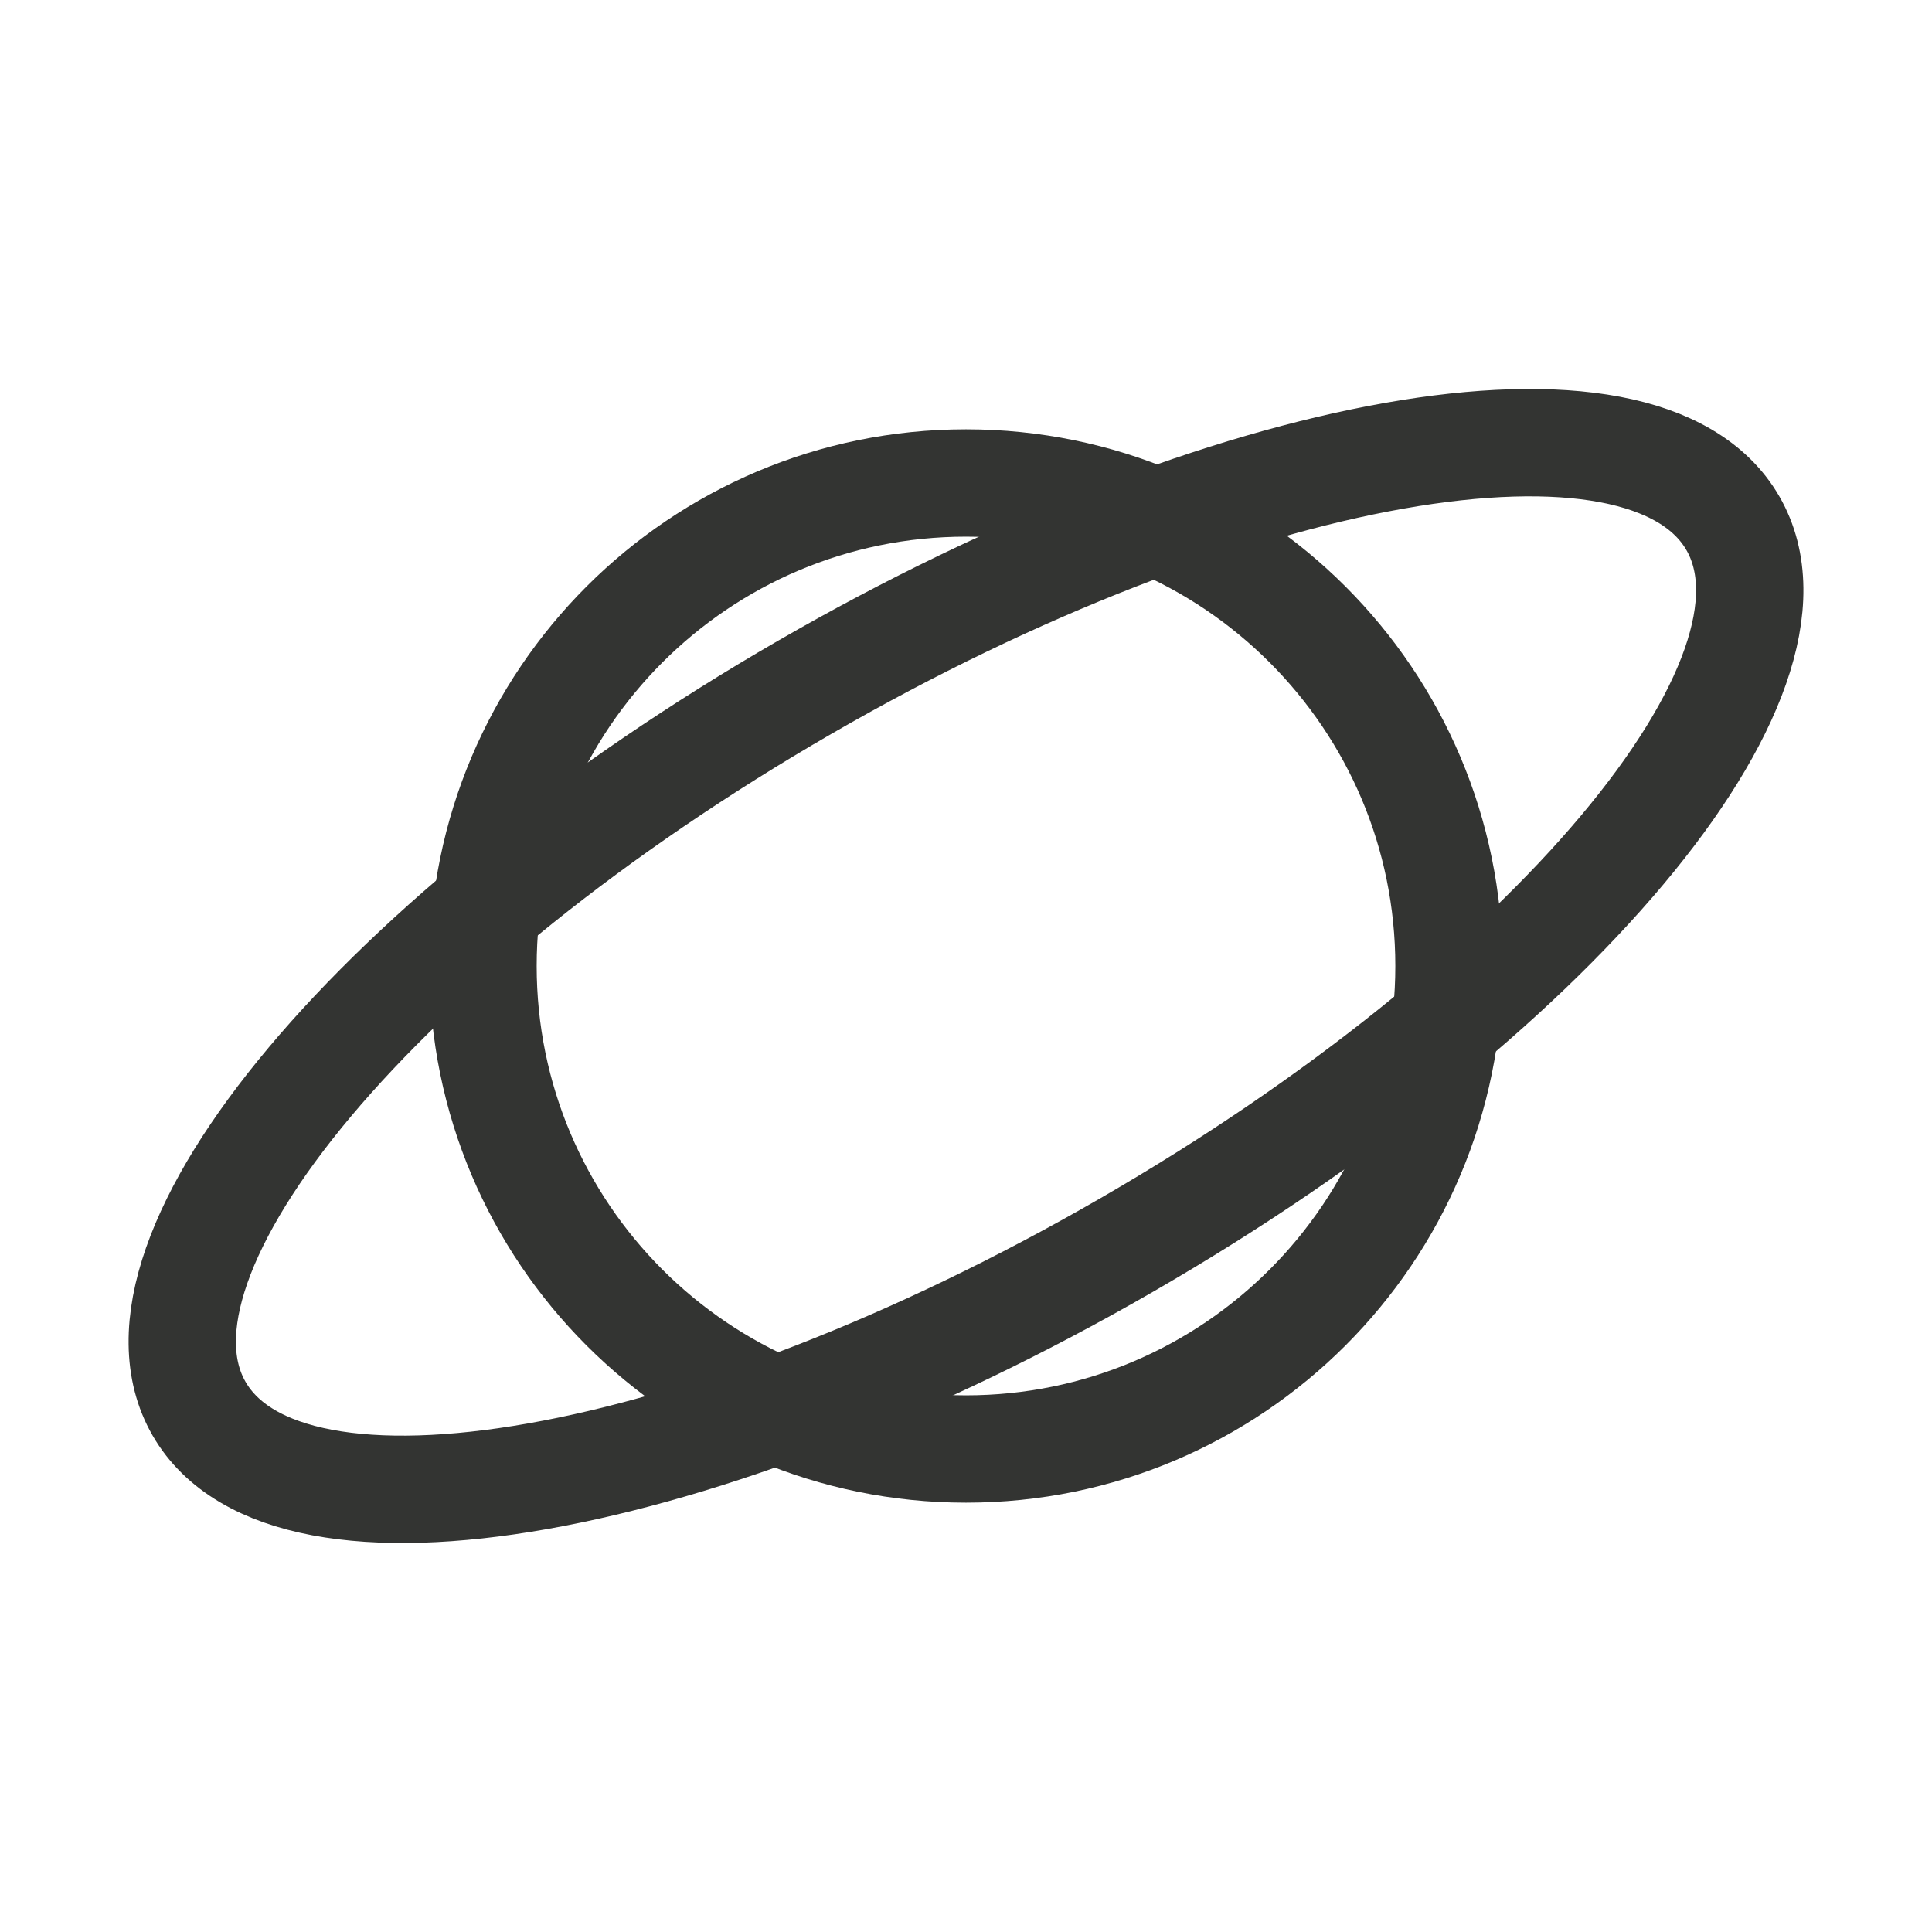
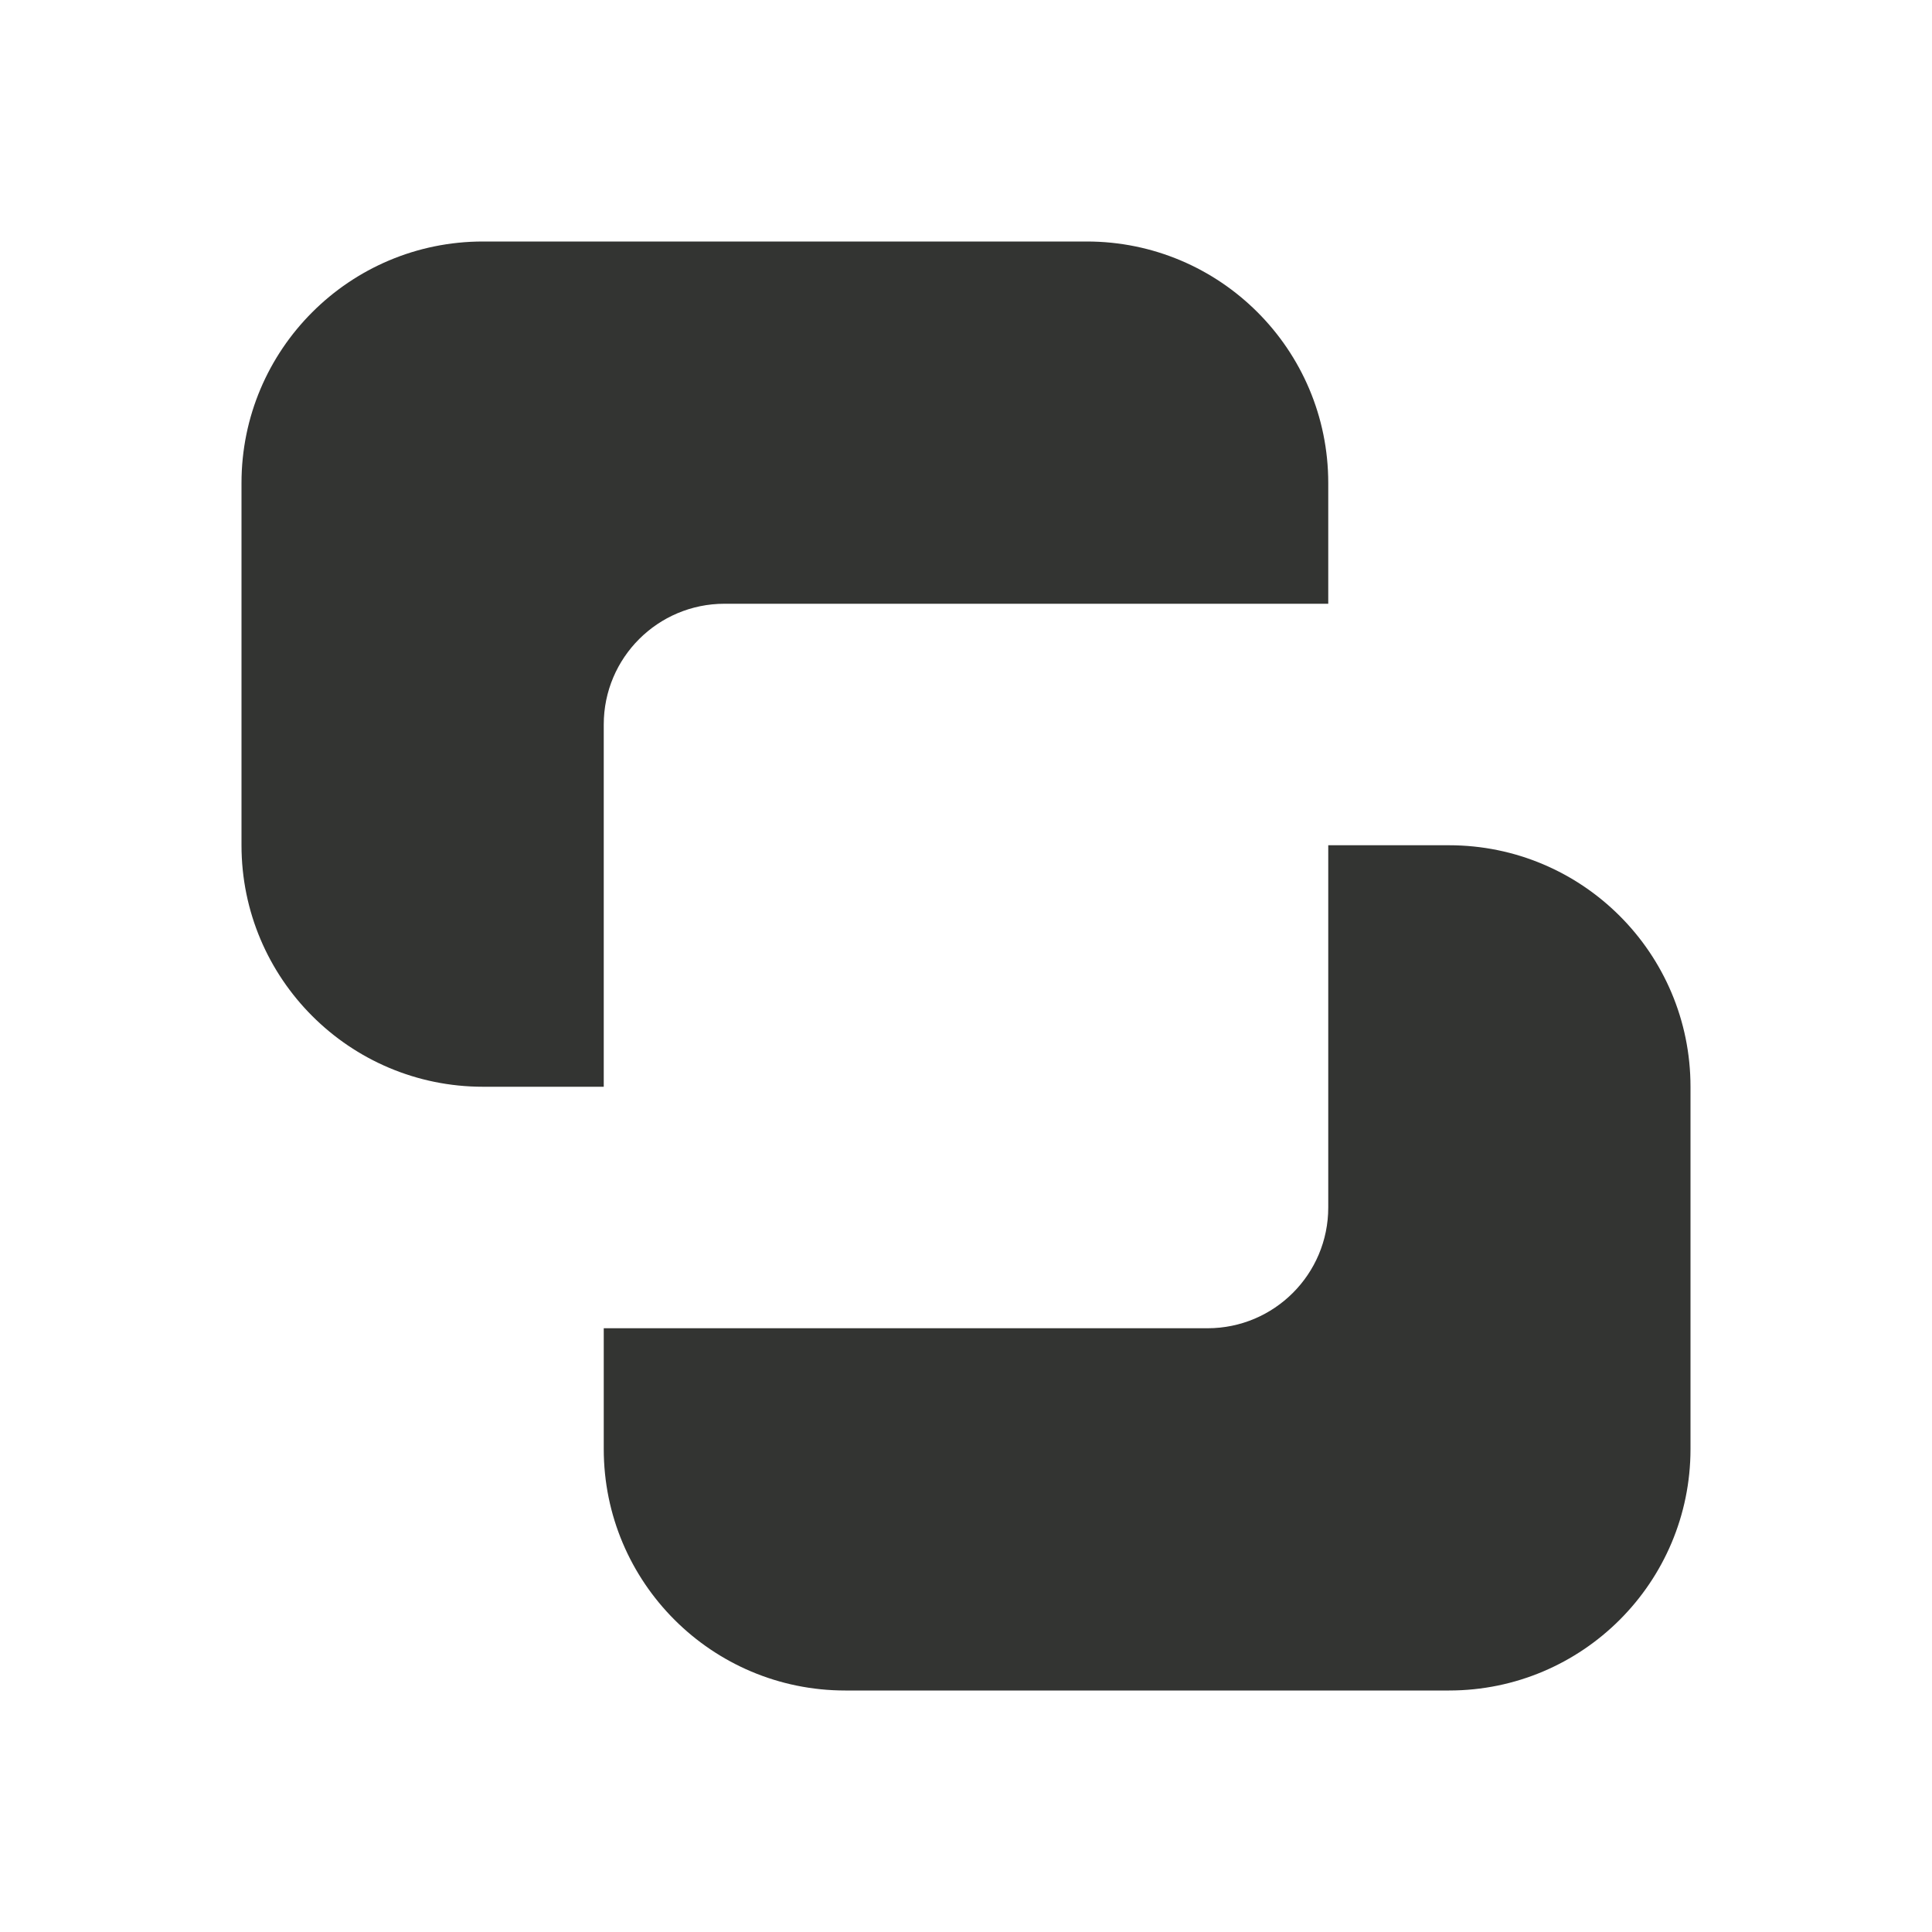
- <svg xmlns="http://www.w3.org/2000/svg" preserveAspectRatio="none" overflow="visible" style="display: block;" width="27" height="27" viewBox="0 0 27 27" fill="none">
-   <g id="Icon / planet">
-     <path id="Vector" d="M20.25 13.5C20.25 17.228 17.228 20.25 13.5 20.25C9.772 20.25 6.75 17.228 6.75 13.5C6.75 9.772 9.772 6.75 13.5 6.75C17.228 6.75 20.25 9.772 20.25 13.5Z" stroke-width="1.5" stroke-linecap="round" stroke-linejoin="round" stroke="#333432" />
-     <path id="Vector_2" d="M24.217 7.312C25.46 9.465 21.669 13.98 15.75 17.397C9.831 20.814 4.026 21.84 2.783 19.688C1.54 17.535 5.331 13.02 11.25 9.603C17.169 6.186 22.974 5.16 24.217 7.312Z" stroke-width="1.5" stroke-linecap="round" stroke-linejoin="round" stroke="#333432" />
+ <svg xmlns="http://www.w3.org/2000/svg" width="256" height="256" viewBox="0 0 256 256" role="img" aria-labelledby="title">
+   <g>
+     <path fill="#333432" d="M64 32H144A32 32 0 0 1 176 64V80H96A16 16 0 0 0 80 96V144H64A32 32 0 0 1 32 112V64A32 32 0 0 1 64 32Z" />
+     <path fill="#333432" d="M64 32H144A32 32 0 0 1 176 64V80H96A16 16 0 0 0 80 96V144H64A32 32 0 0 1 32 112V64A32 32 0 0 1 64 32Z" transform="rotate(180 128 128)" />
  </g>
</svg>
